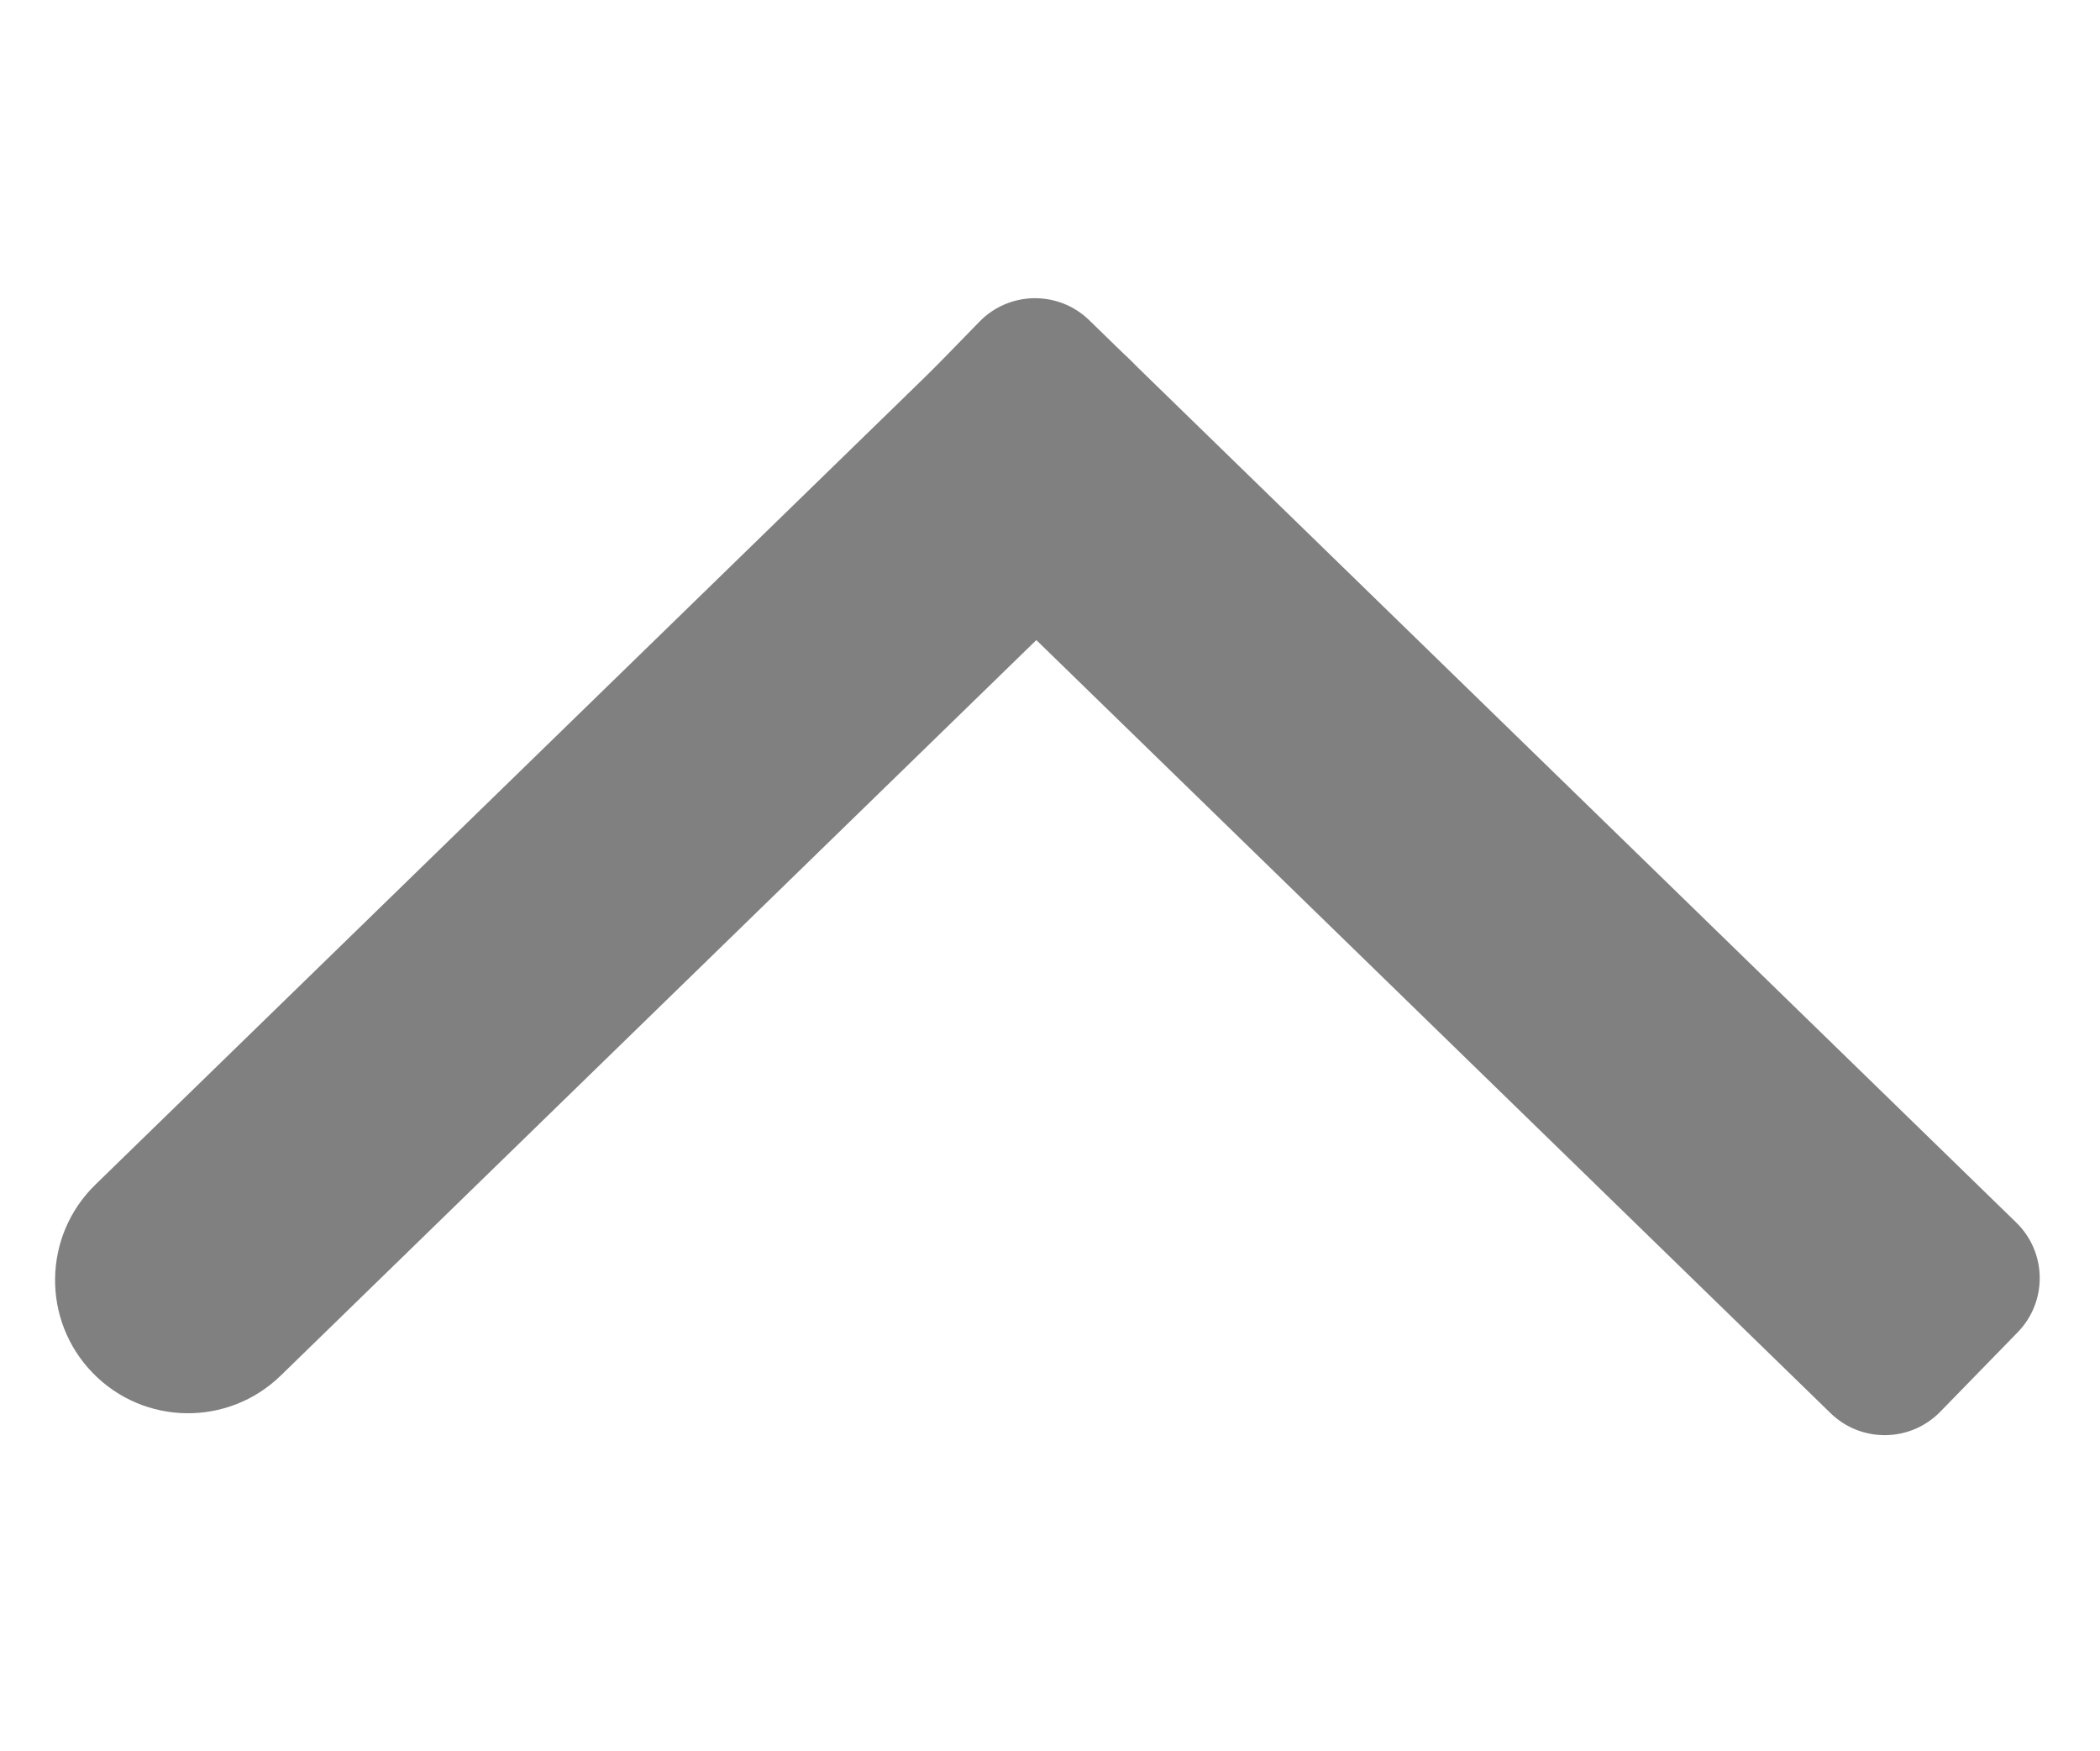
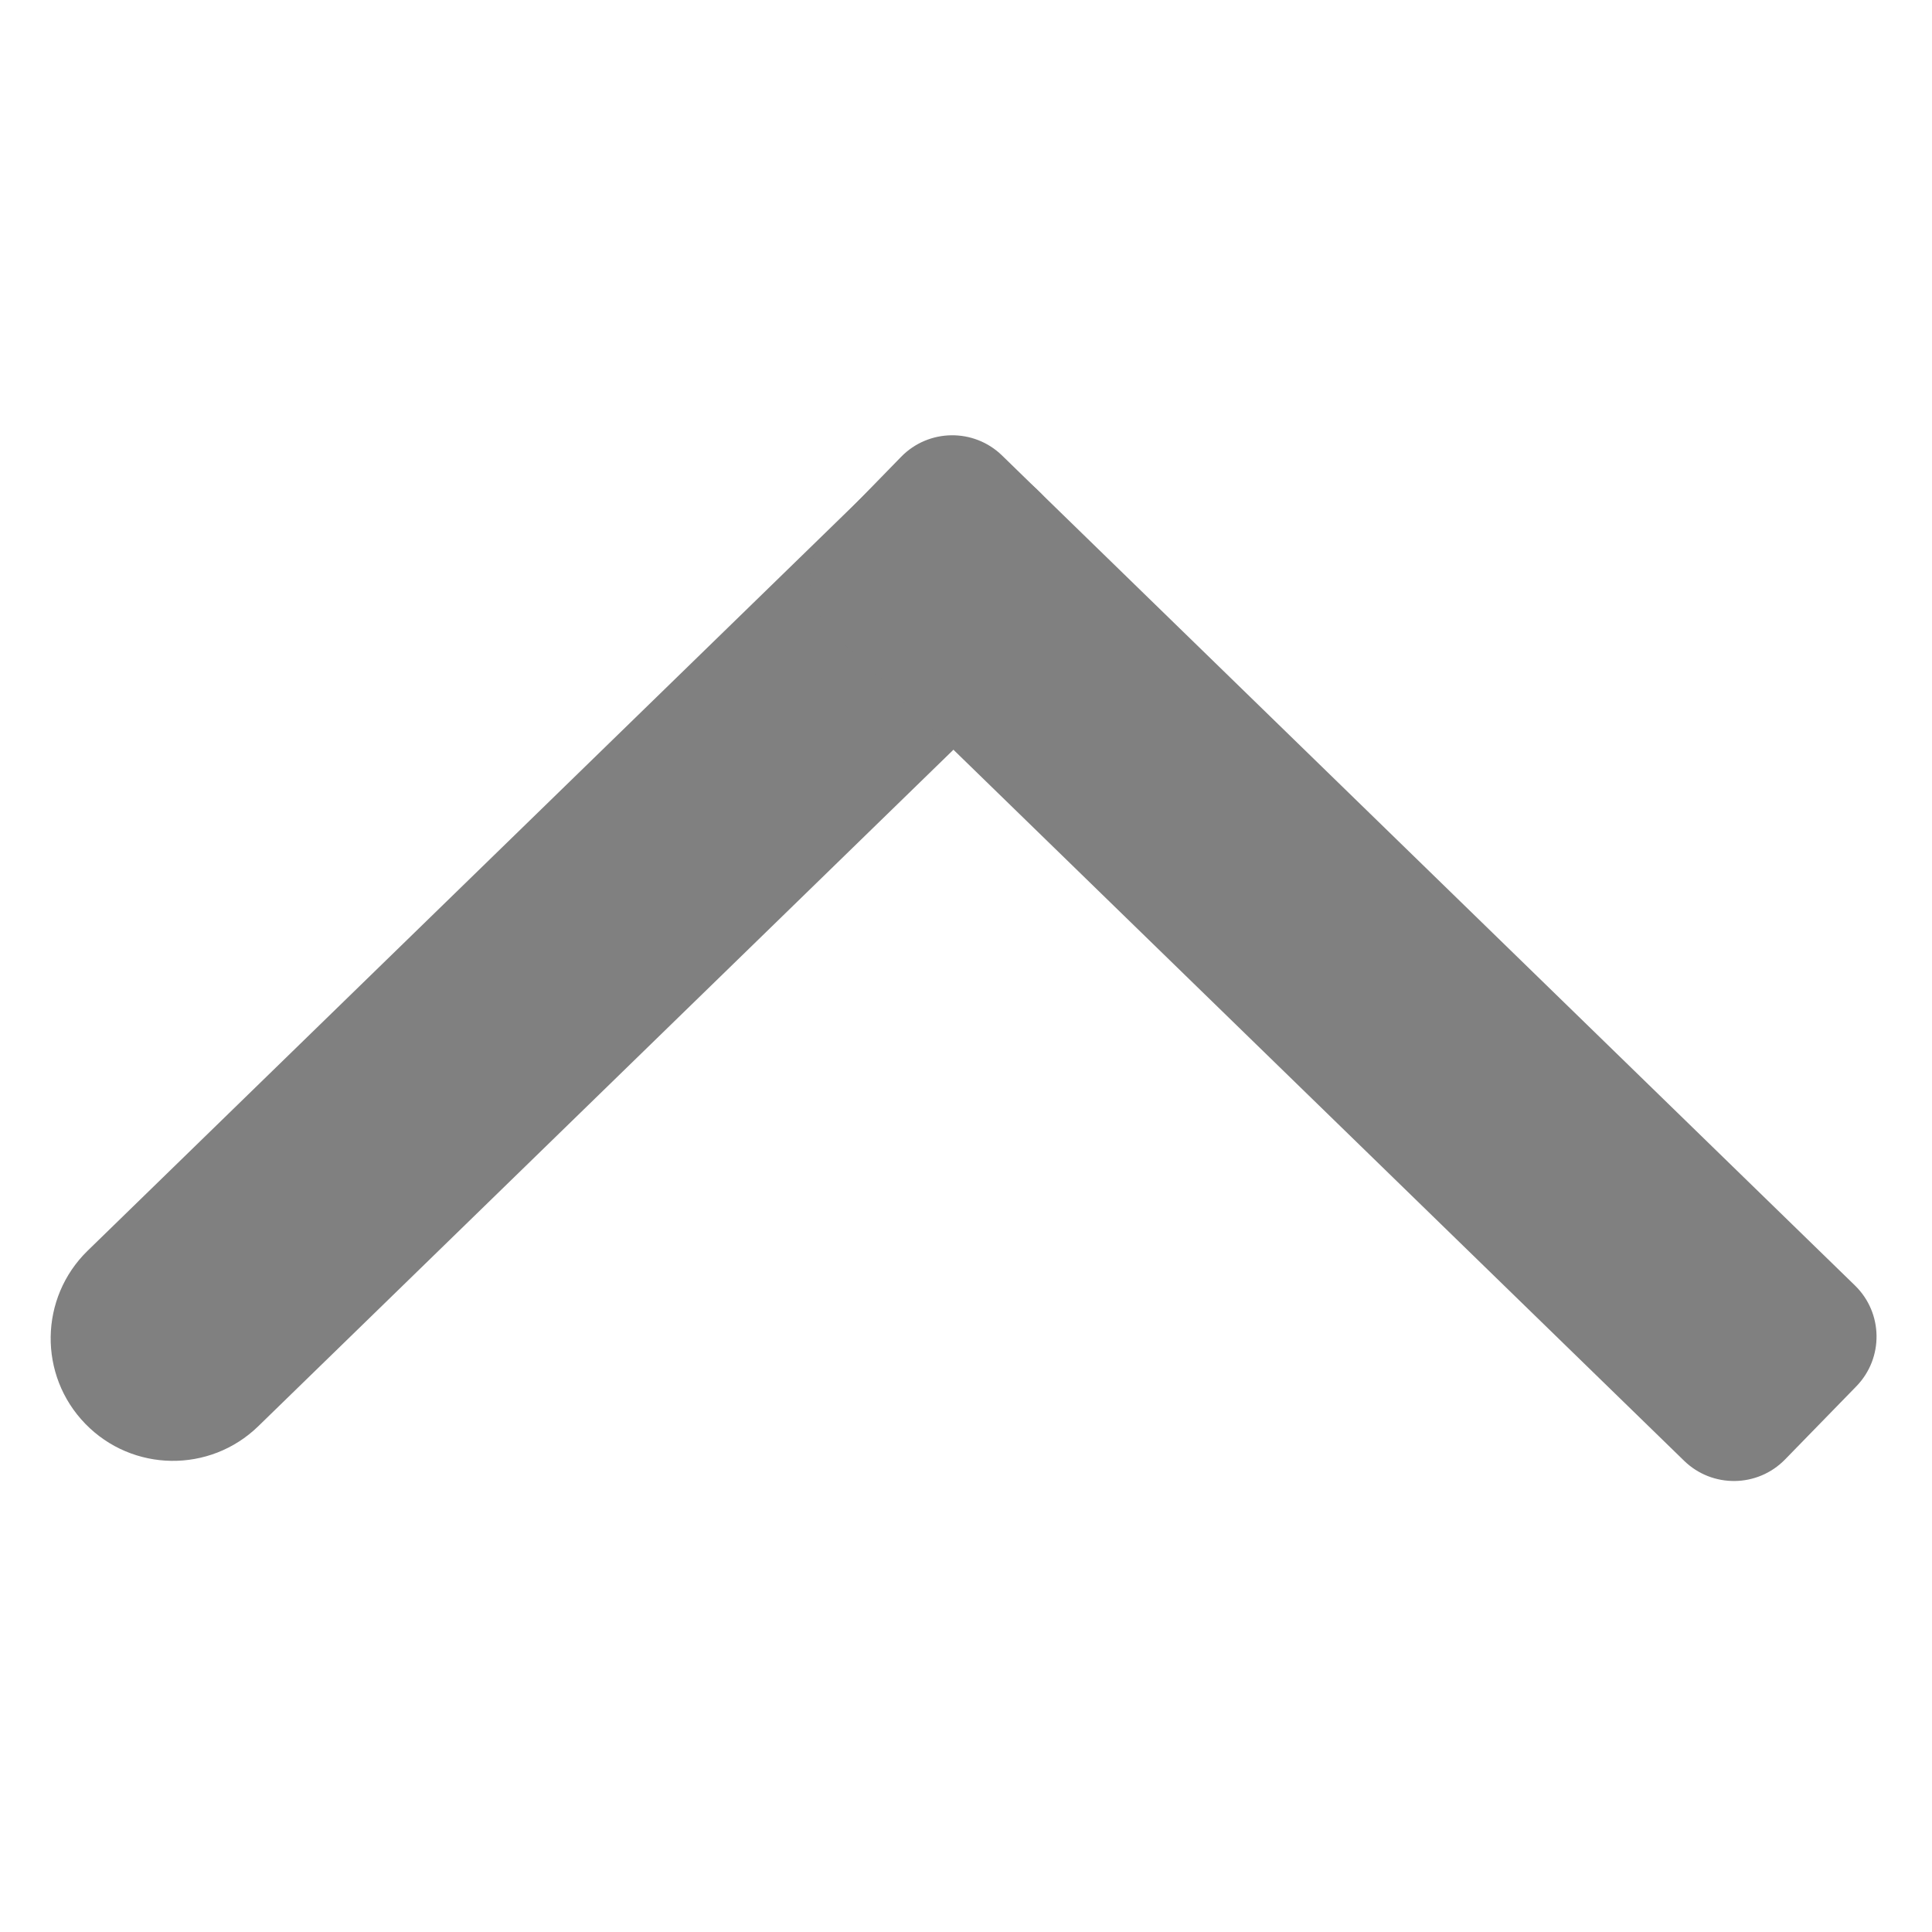
- <svg xmlns="http://www.w3.org/2000/svg" width="12" height="10" viewBox="0 0 50 29" fill="none">
+ <svg xmlns="http://www.w3.org/2000/svg" width="10" height="10" viewBox="0 0 50 29" fill="none">
  <rect width="34.518" height="6.335" rx="3.168" transform="matrix(-0.716658 0.697424 -0.696842 -0.717224 29.1523 4.54541)" fill="gray" />
  <rect width="34.493" height="6.335" rx="1.847" transform="matrix(-0.716667 -0.697415 0.697997 -0.716101 44.9082 28.5928)" fill="gray" />
</svg>
